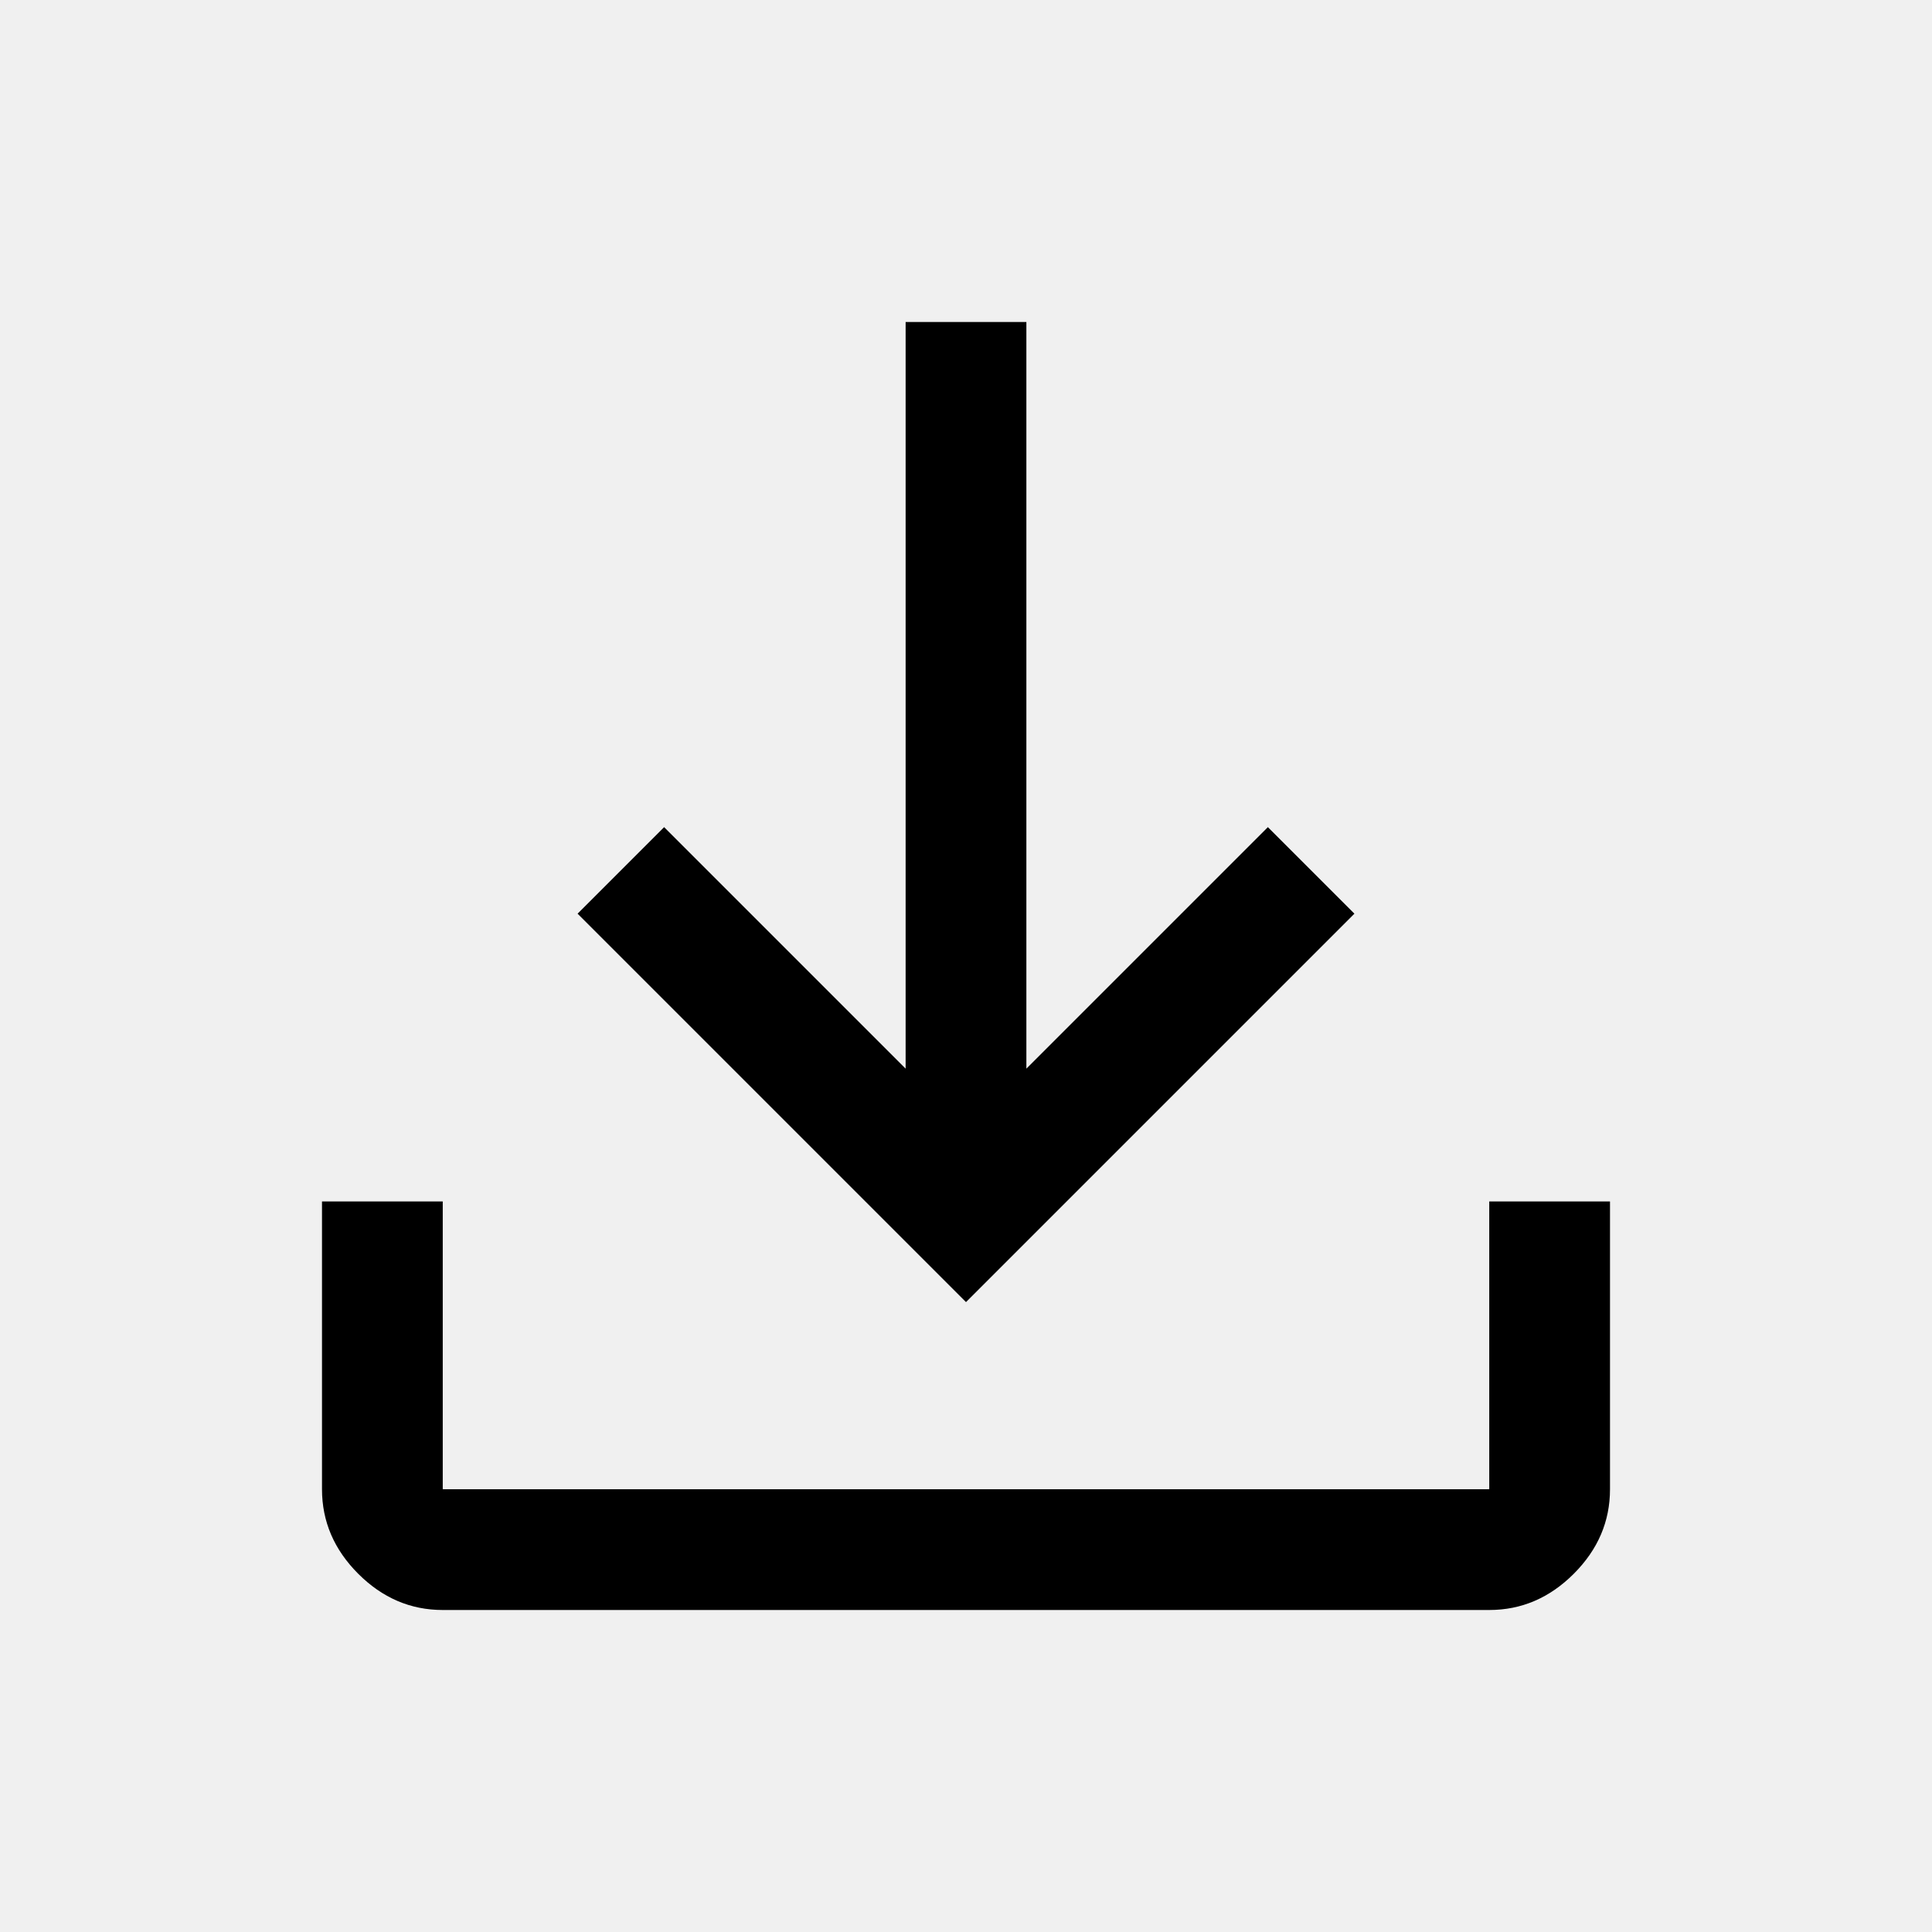
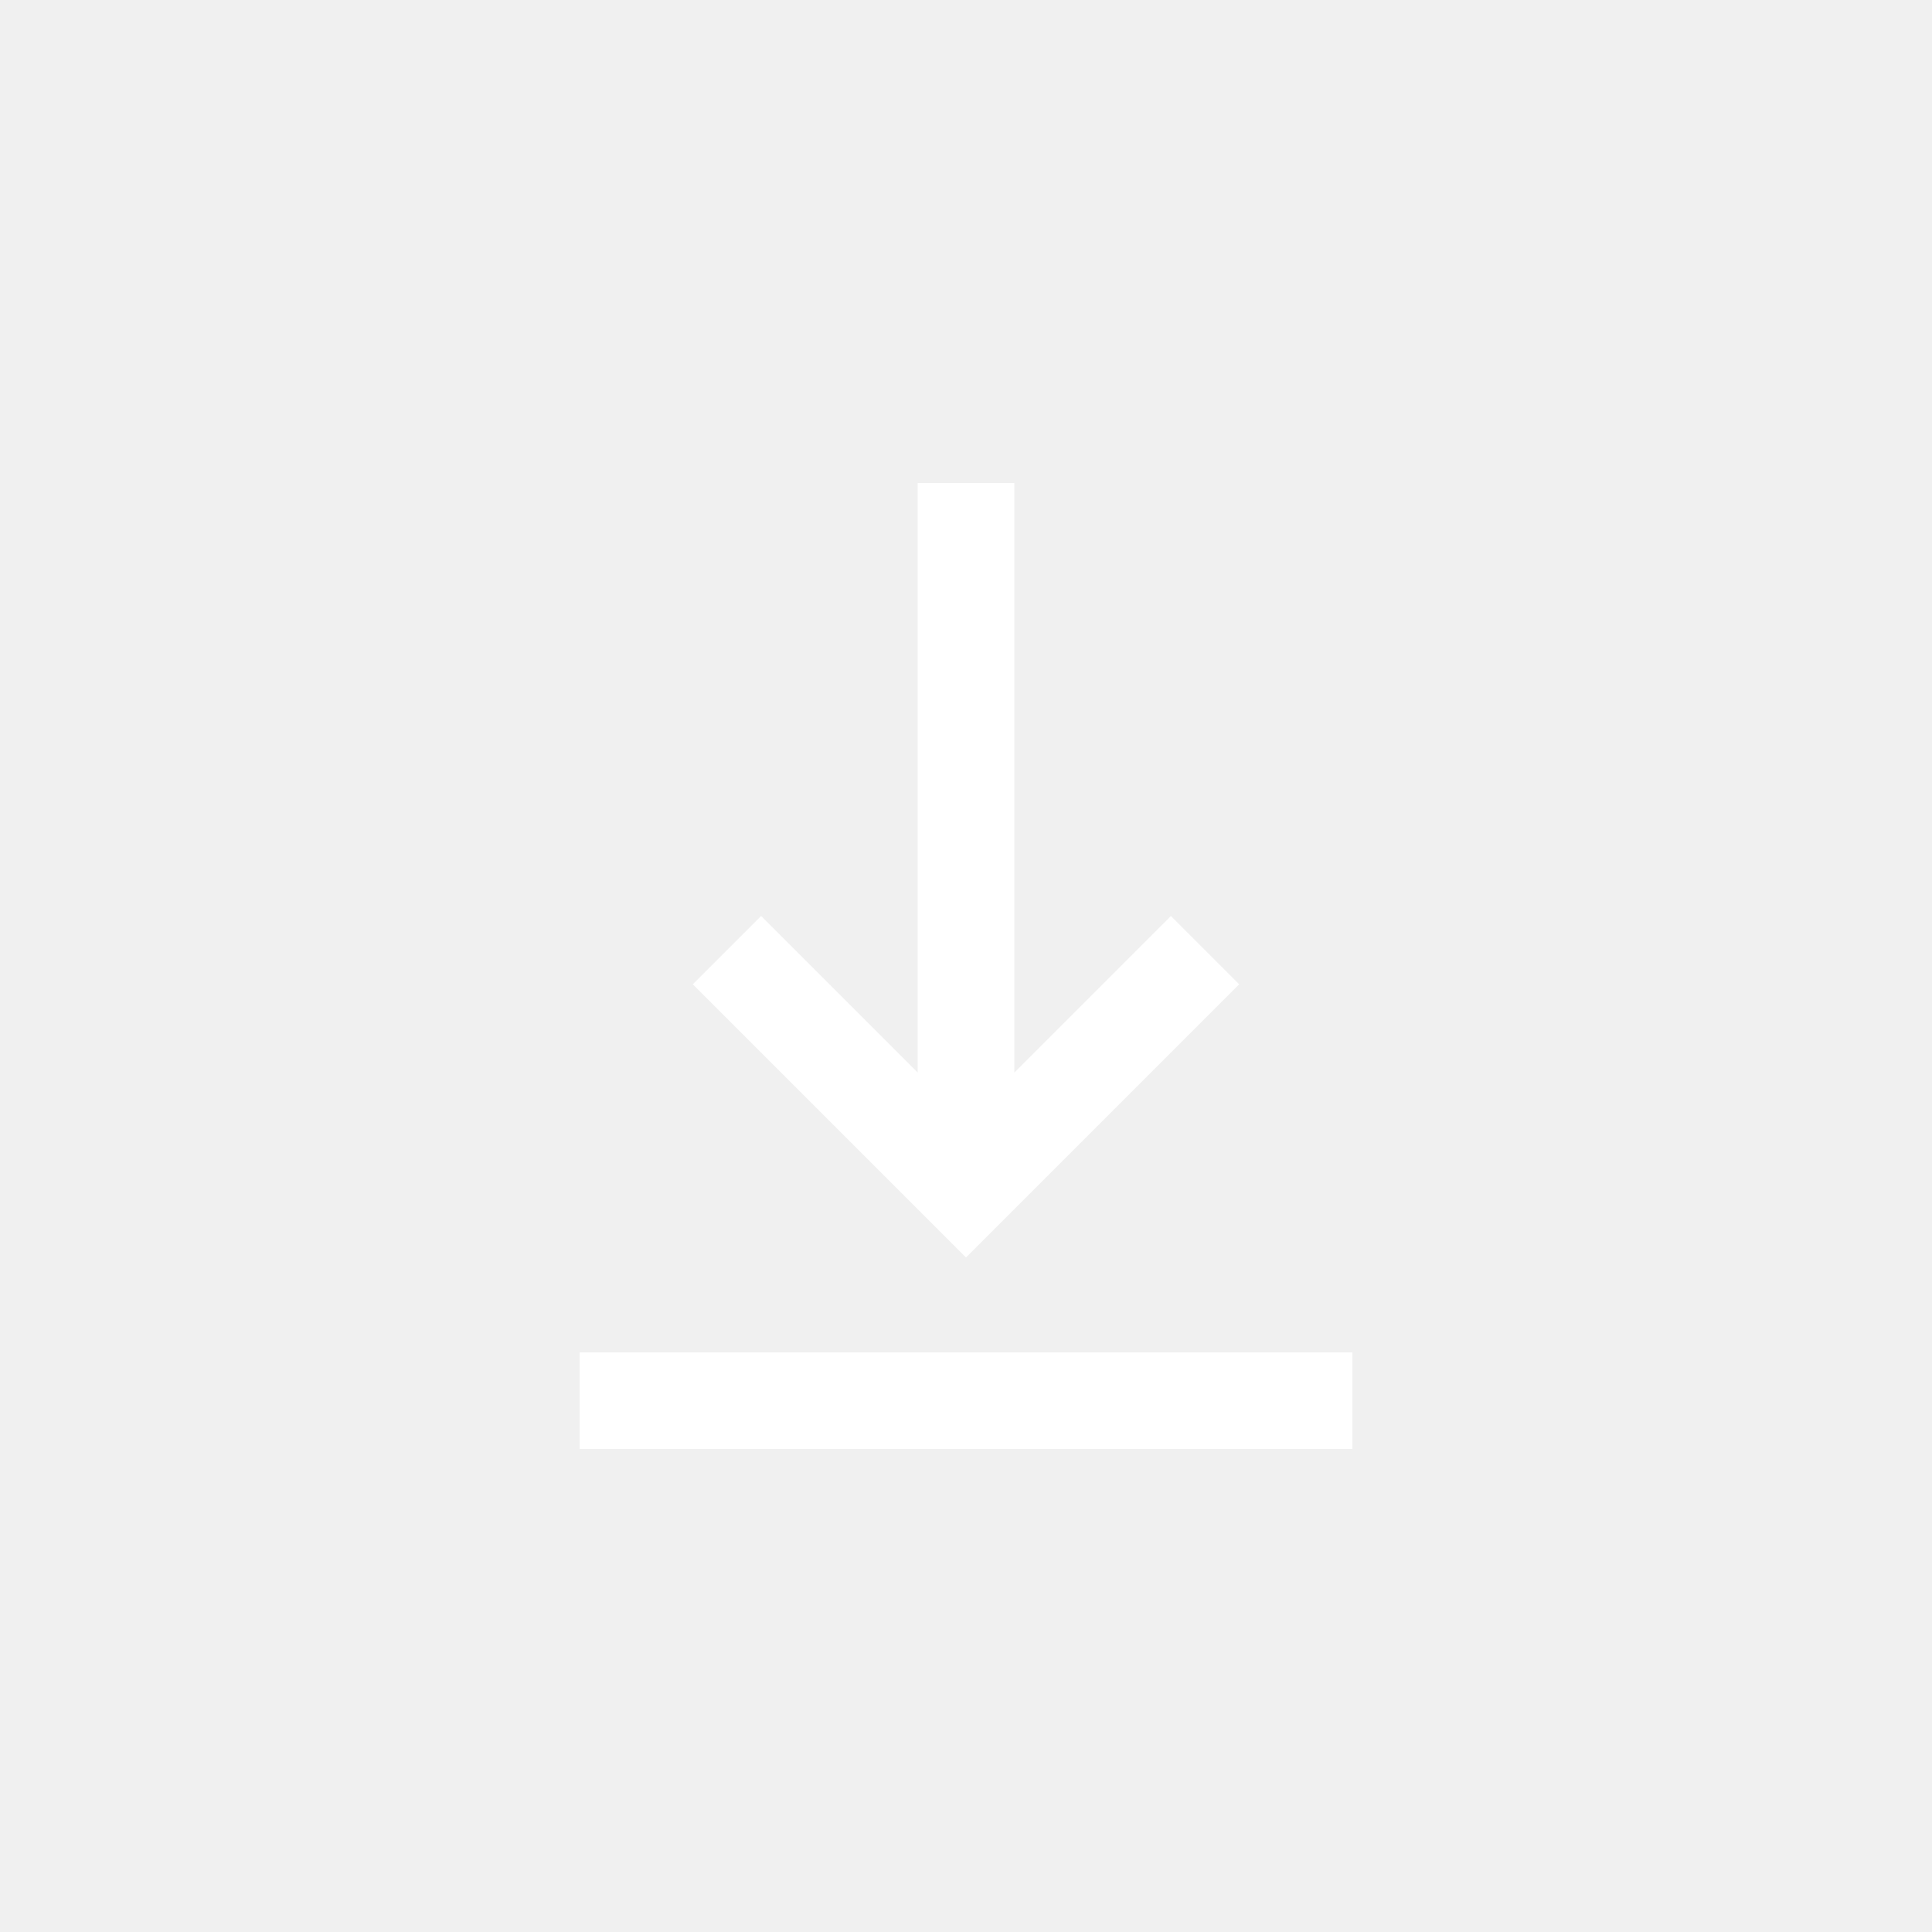
- <svg xmlns="http://www.w3.org/2000/svg" height="48" width="48">
-   <path d="M11 40q-1.2 0-2.1-.9Q8 38.2 8 37v-7.15h3V37h26v-7.15h3V37q0 1.2-.9 2.1-.9.9-2.1.9Zm13-7.65-9.65-9.65 2.15-2.15 6 6V8h3v18.55l6-6 2.15 2.15Z" />
+ <svg xmlns="http://www.w3.org/2000/svg" fill="#ffffff" width="800px" height="800px" viewBox="0 0 1024 1024">
+   <path d="M512 666.5L367.2 521.7l36.2-36.2 83 83V256h51.2v312.5l83-83 36.2 36.2L512 666.5zm-204.8 50.3V768h409.6v-51.2H307.2z" />
</svg>
